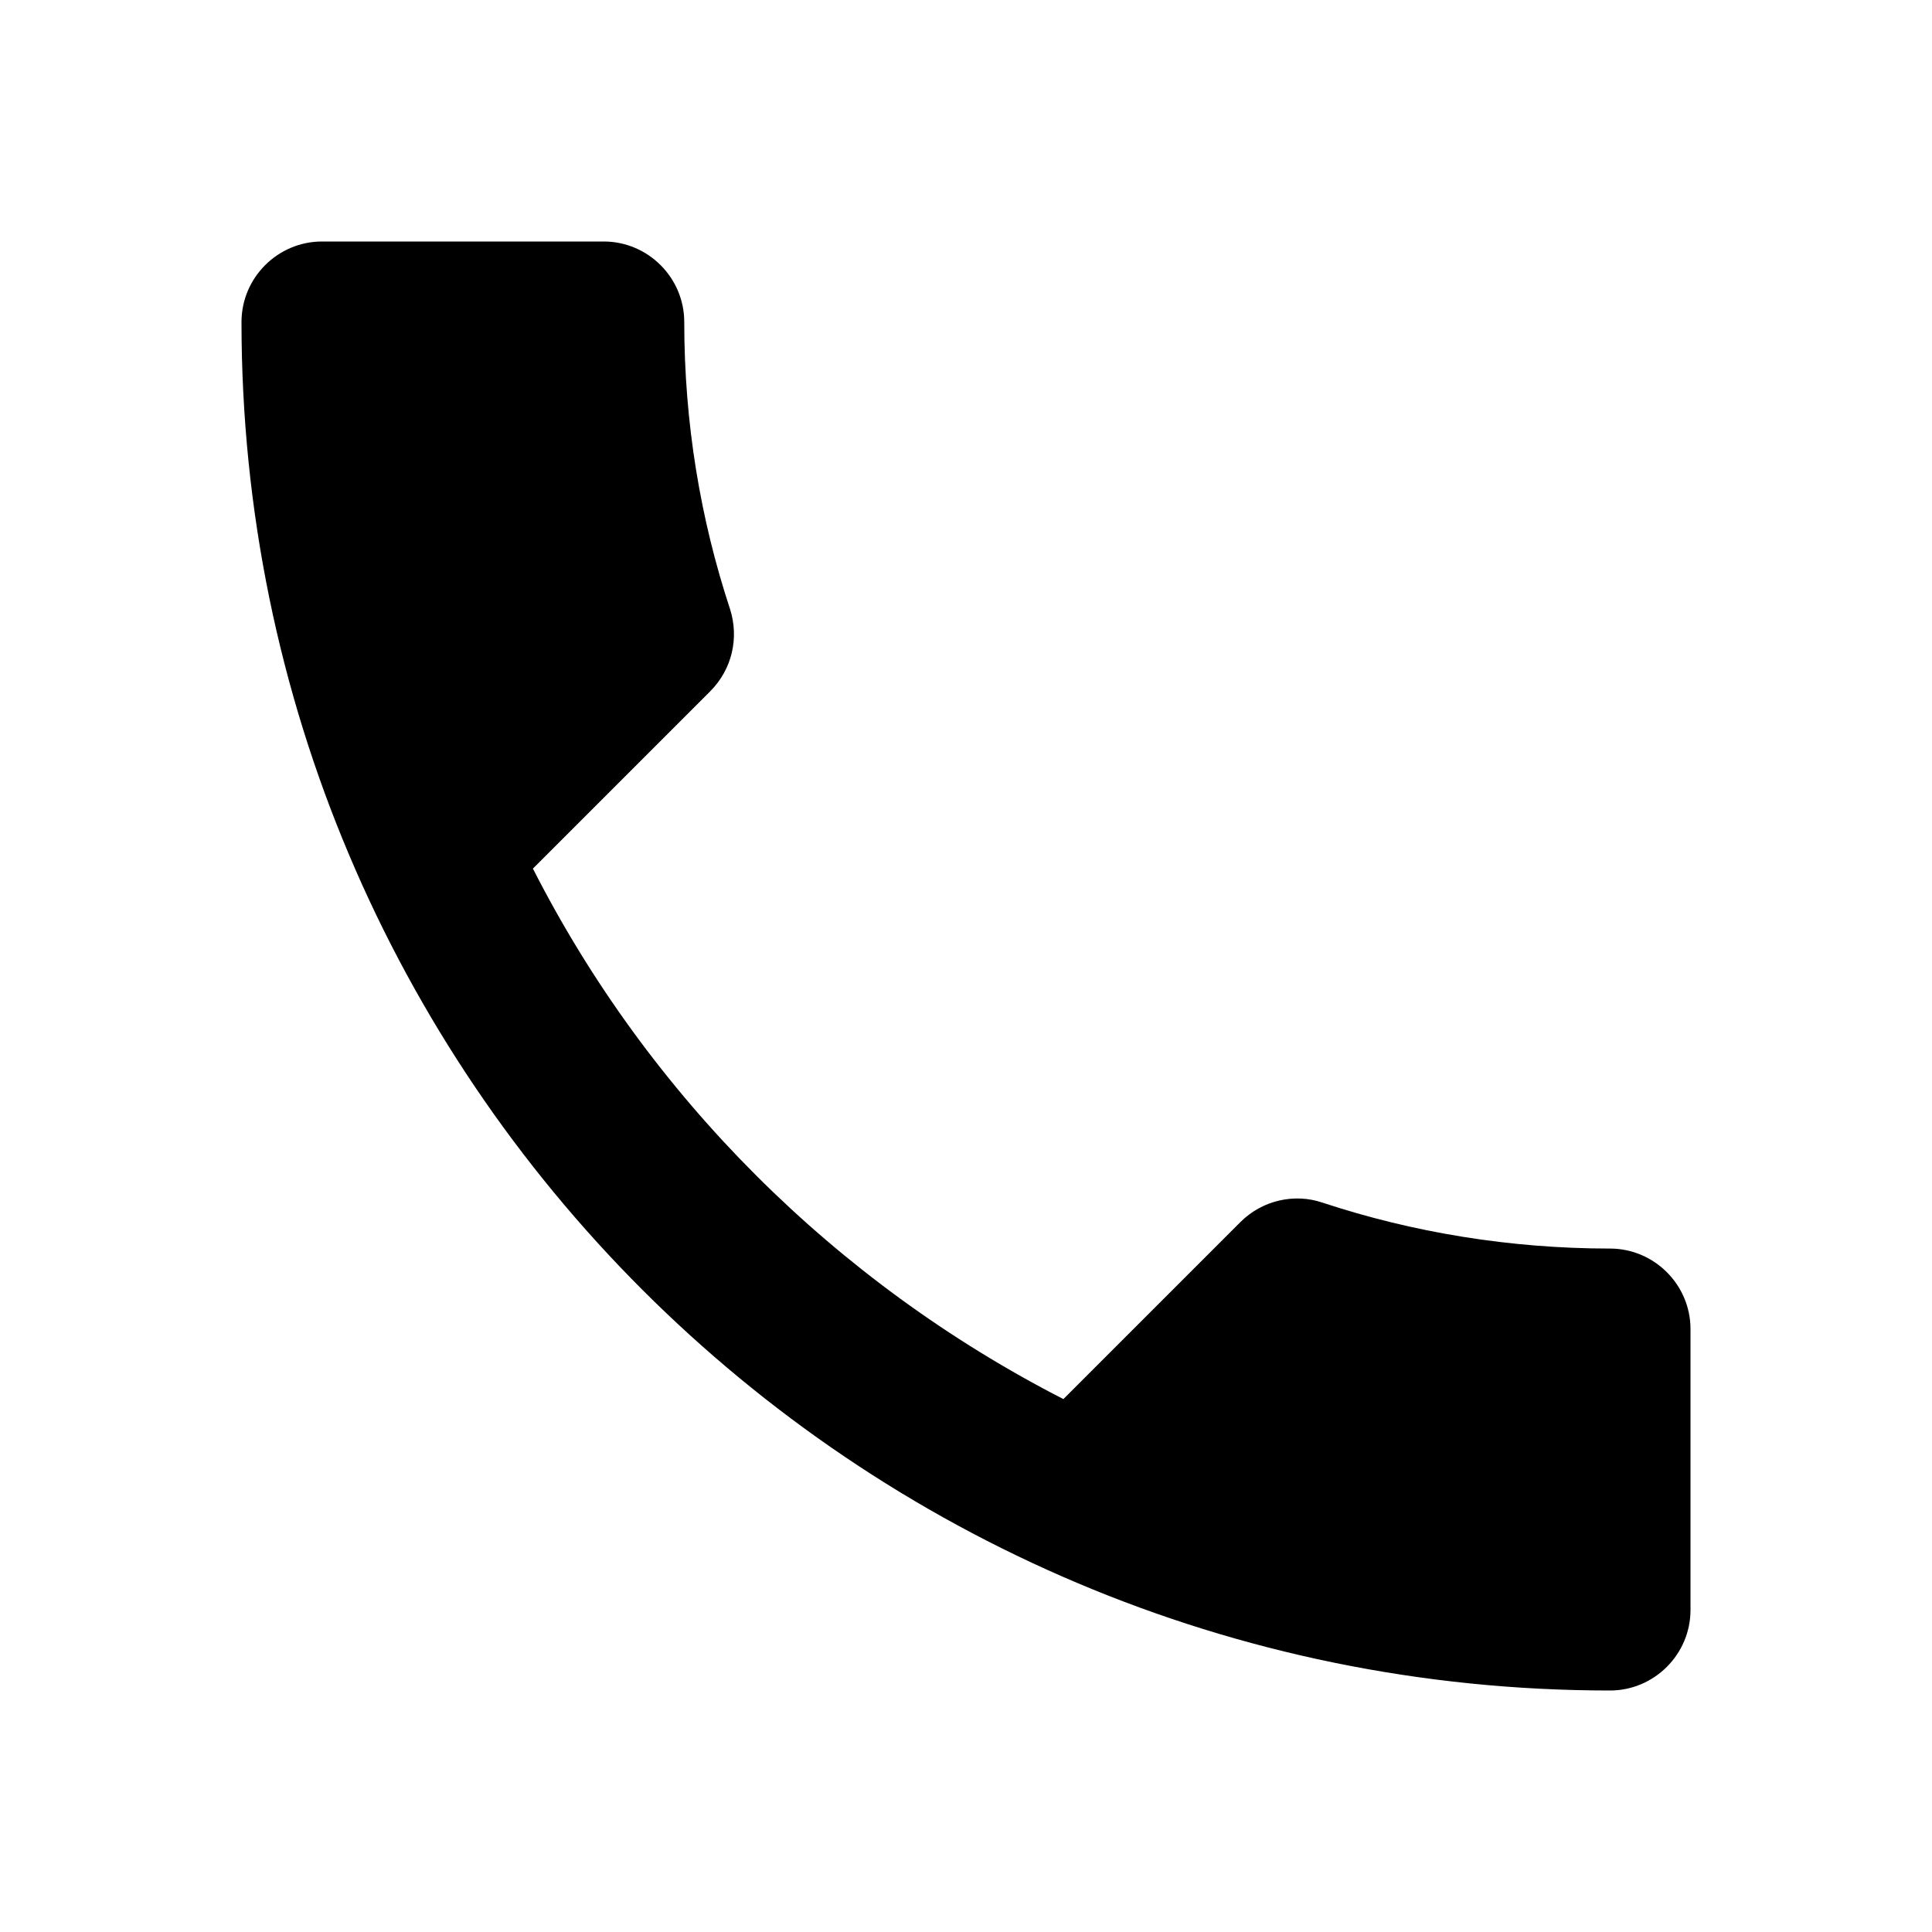
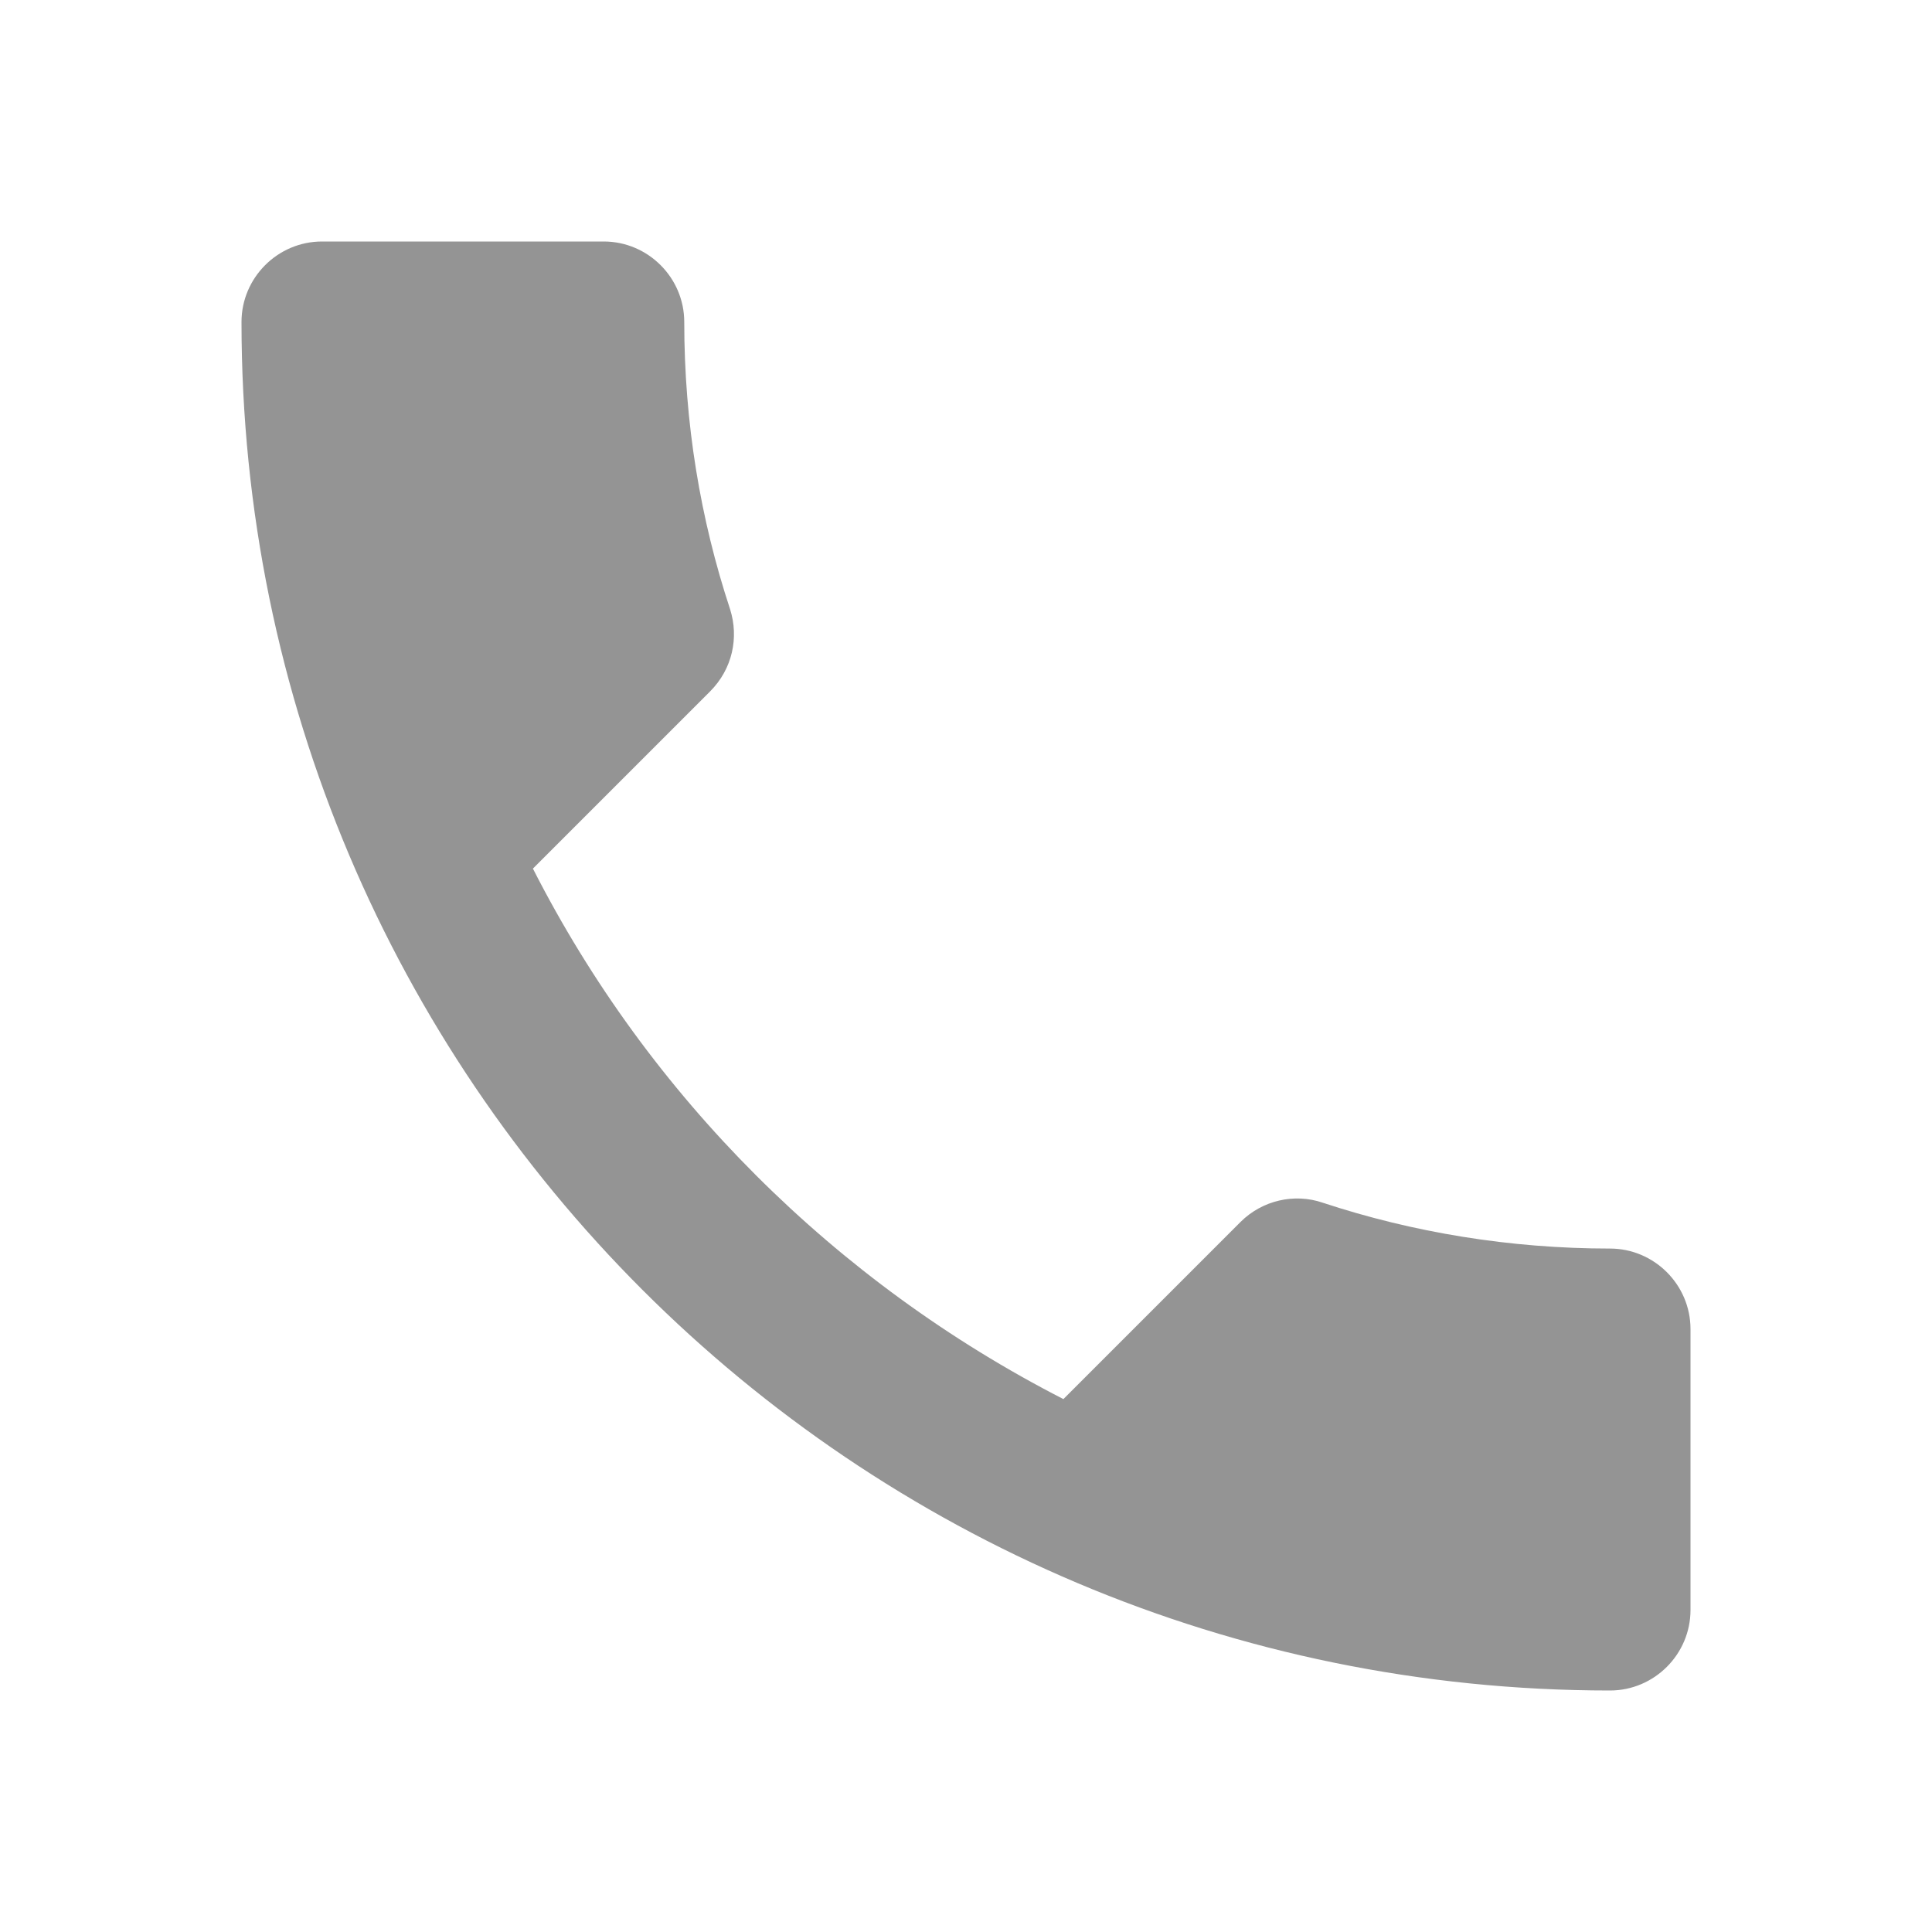
- <svg xmlns="http://www.w3.org/2000/svg" width="24" height="24" viewBox="0 0 24 24">
+ <svg xmlns="http://www.w3.org/2000/svg" width="24" height="24" viewBox="0 0 24 24" fill="#949494">
  <path d="M0 0h24v24H0z" fill="none" />
  <path d="M6.62 10.79c1.44 2.83 3.76 5.14 6.59 6.59l2.2-2.2c.27-.27.67-.36 1.02-.24 1.12.37 2.33.57 3.57.57.55 0 1 .45 1 1V20c0 .55-.45 1-1 1-9.39 0-17-7.61-17-17 0-.55.45-1 1-1h3.5c.55 0 1 .45 1 1 0 1.25.2 2.45.57 3.57.11.35.03.74-.25 1.02l-2.2 2.2z" />
</svg>
